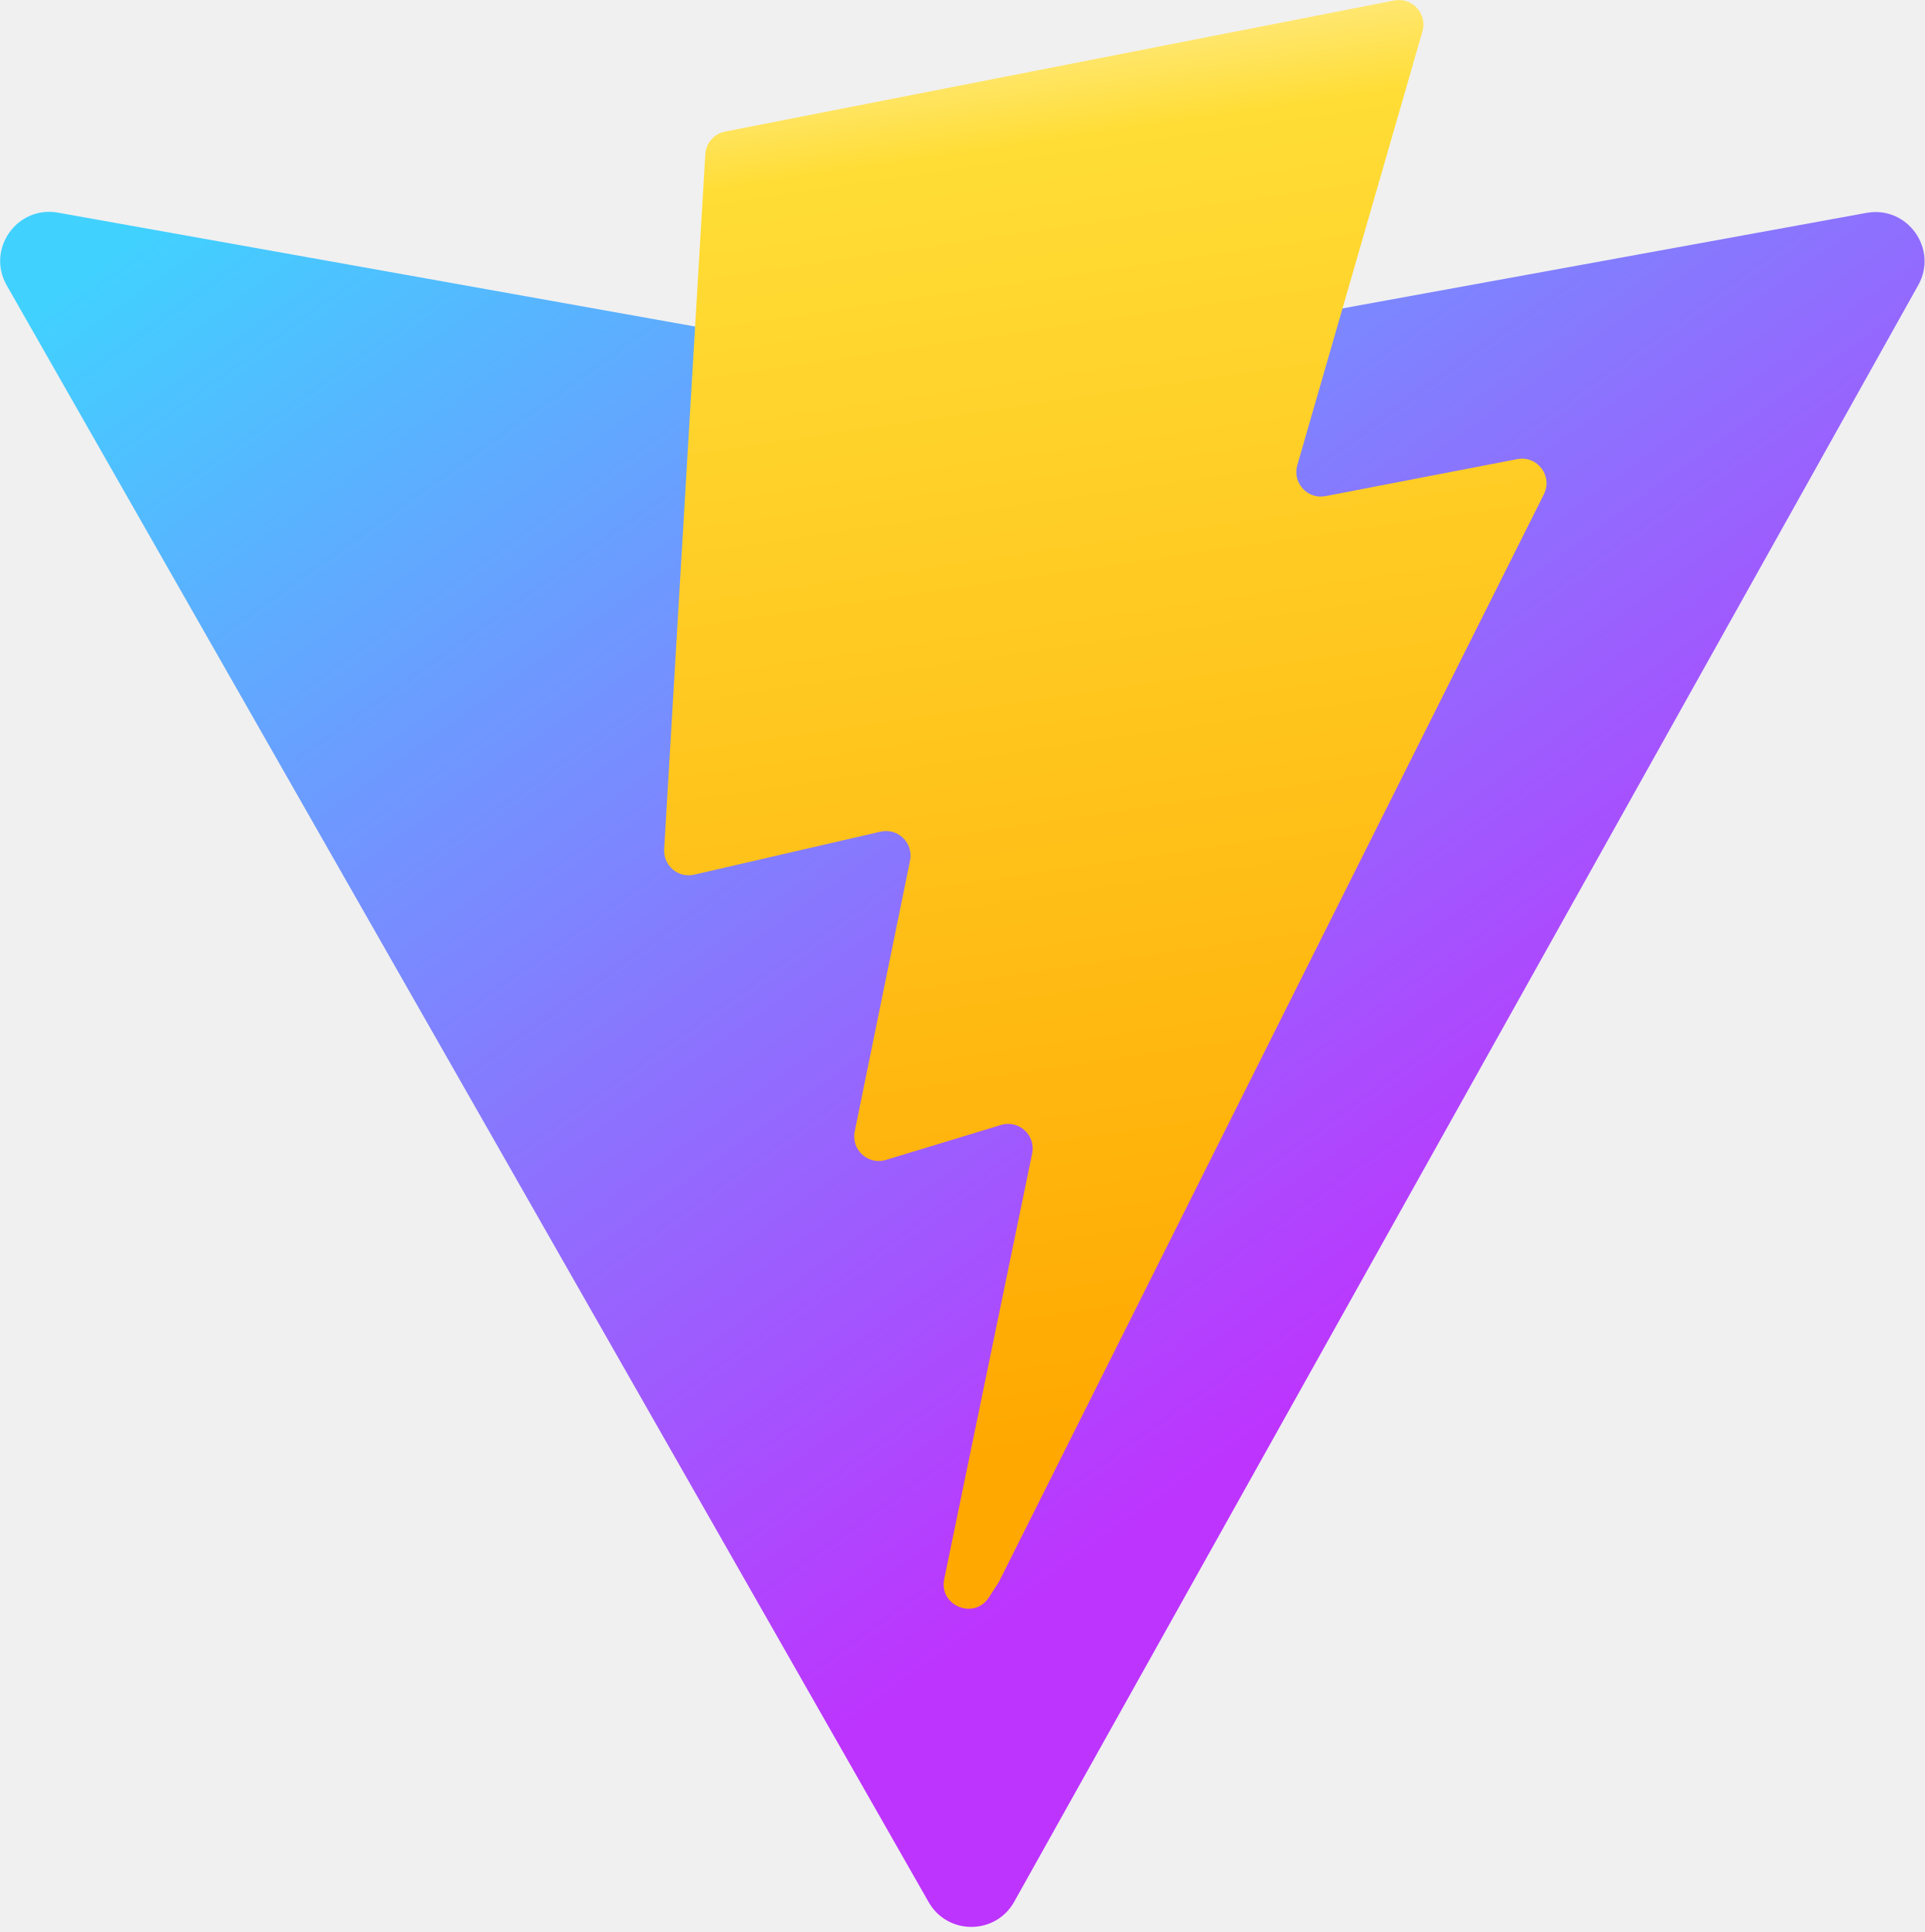
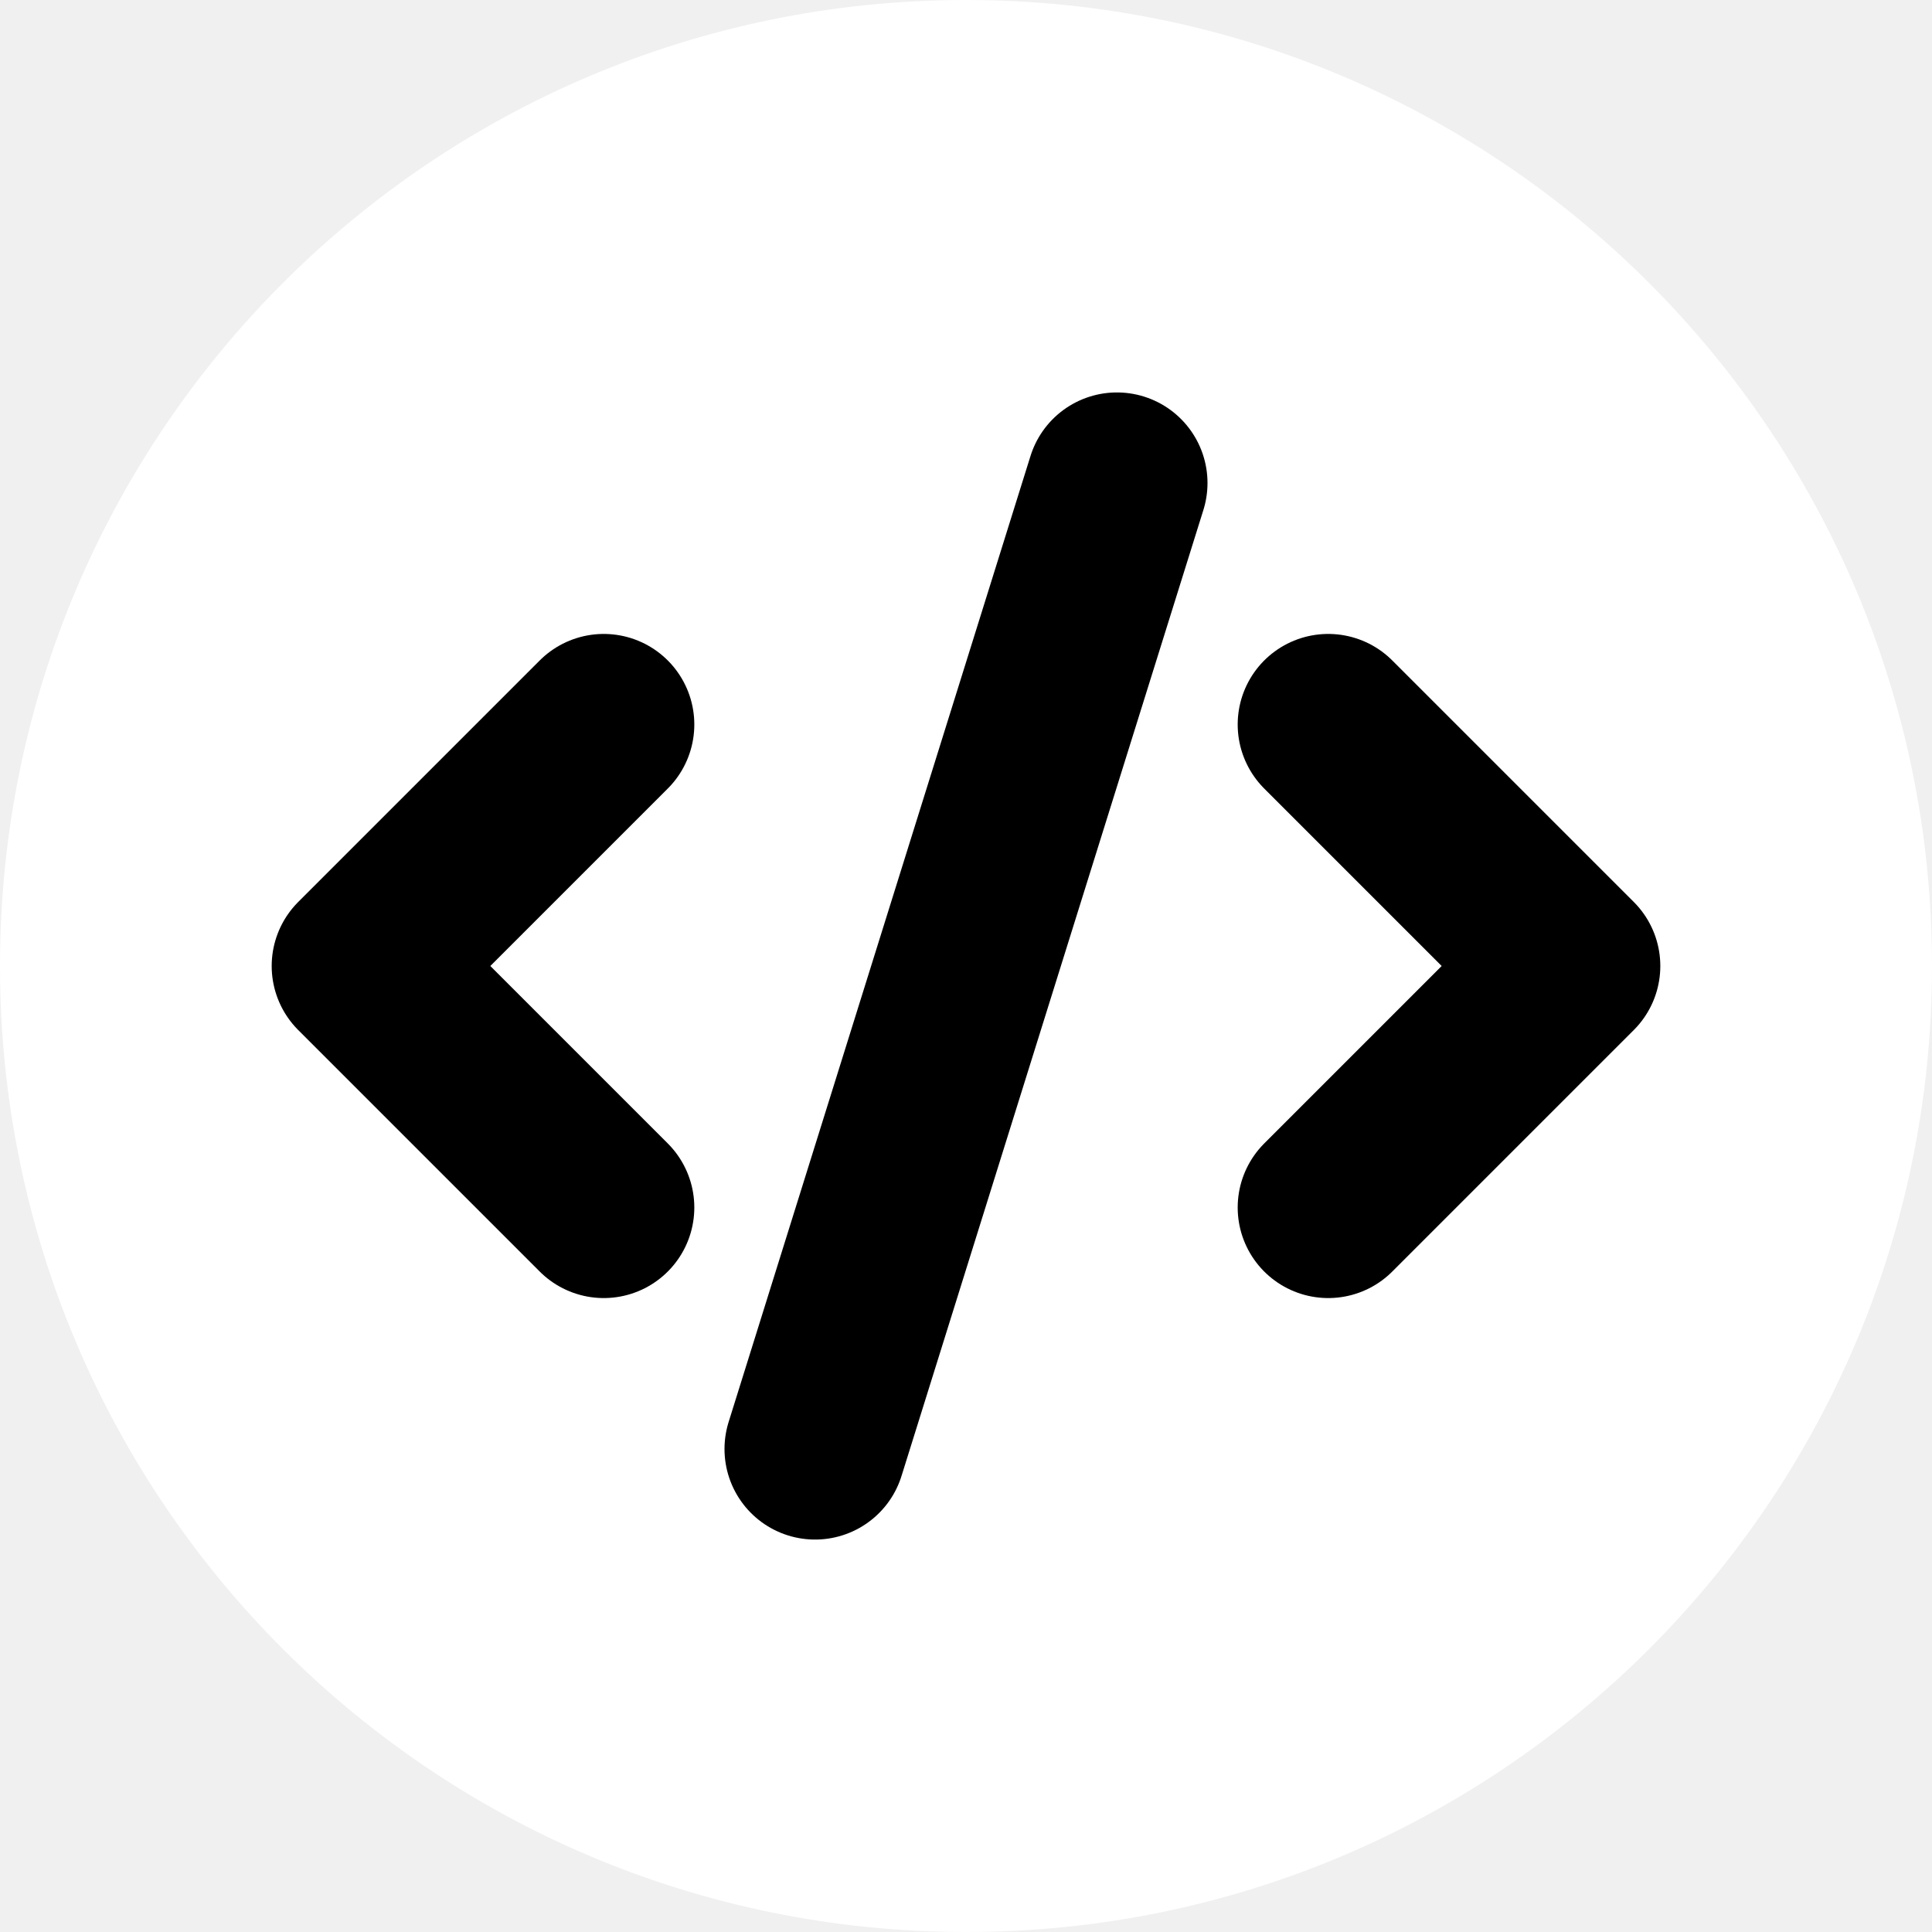
- <svg xmlns="http://www.w3.org/2000/svg" aria-hidden="true" role="img" class="iconify iconify--logos" width="31.88" height="32" preserveAspectRatio="xMidYMid meet" viewBox="0 0 256 257">
-   <defs>
-     <linearGradient id="IconifyId1813088fe1fbc01fb466" x1="-.828%" x2="57.636%" y1="7.652%" y2="78.411%">
-       <stop offset="0%" stop-color="#41D1FF" />
-       <stop offset="100%" stop-color="#BD34FE" />
-     </linearGradient>
-     <linearGradient id="IconifyId1813088fe1fbc01fb467" x1="43.376%" x2="50.316%" y1="2.242%" y2="89.03%">
-       <stop offset="0%" stop-color="#FFEA83" />
-       <stop offset="8.333%" stop-color="#FFDD35" />
-       <stop offset="100%" stop-color="#FFA800" />
-     </linearGradient>
-   </defs>
-   <path fill="url(#IconifyId1813088fe1fbc01fb466)" d="M255.153 37.938L134.897 252.976c-2.483 4.44-8.862 4.466-11.382.048L.875 37.958c-2.746-4.814 1.371-10.646 6.827-9.67l120.385 21.517a6.537 6.537 0 0 0 2.322-.004l117.867-21.483c5.438-.991 9.574 4.796 6.877 9.62Z" />
-   <path fill="url(#IconifyId1813088fe1fbc01fb467)" d="M185.432.063L96.44 17.501a3.268 3.268 0 0 0-2.634 3.014l-5.474 92.456a3.268 3.268 0 0 0 3.997 3.378l24.777-5.718c2.318-.535 4.413 1.507 3.936 3.838l-7.361 36.047c-.495 2.426 1.782 4.5 4.151 3.78l15.304-4.649c2.372-.72 4.652 1.36 4.15 3.788l-11.698 56.621c-.732 3.542 3.979 5.473 5.943 2.437l1.313-2.028l72.516-144.72c1.215-2.423-.88-5.186-3.54-4.672l-25.505 4.922c-2.396.462-4.435-1.77-3.759-4.114l16.646-57.705c.677-2.35-1.37-4.583-3.769-4.113Z" />
+ <svg xmlns="http://www.w3.org/2000/svg" width="32" height="32" viewBox="0 0 32 32" fill="none">
+   <circle cx="16" cy="16" r="16" fill="white" />
+   <path d="M22 20L26 16L22 12" stroke="black" stroke-width="3" stroke-linecap="round" stroke-linejoin="round" />
+   <path d="M10 12L6 16L10 20" stroke="black" stroke-width="3" stroke-linecap="round" stroke-linejoin="round" />
+   <path d="M18.5 8L13.5 24" stroke="black" stroke-width="3" stroke-linecap="round" stroke-linejoin="round" />
</svg>
